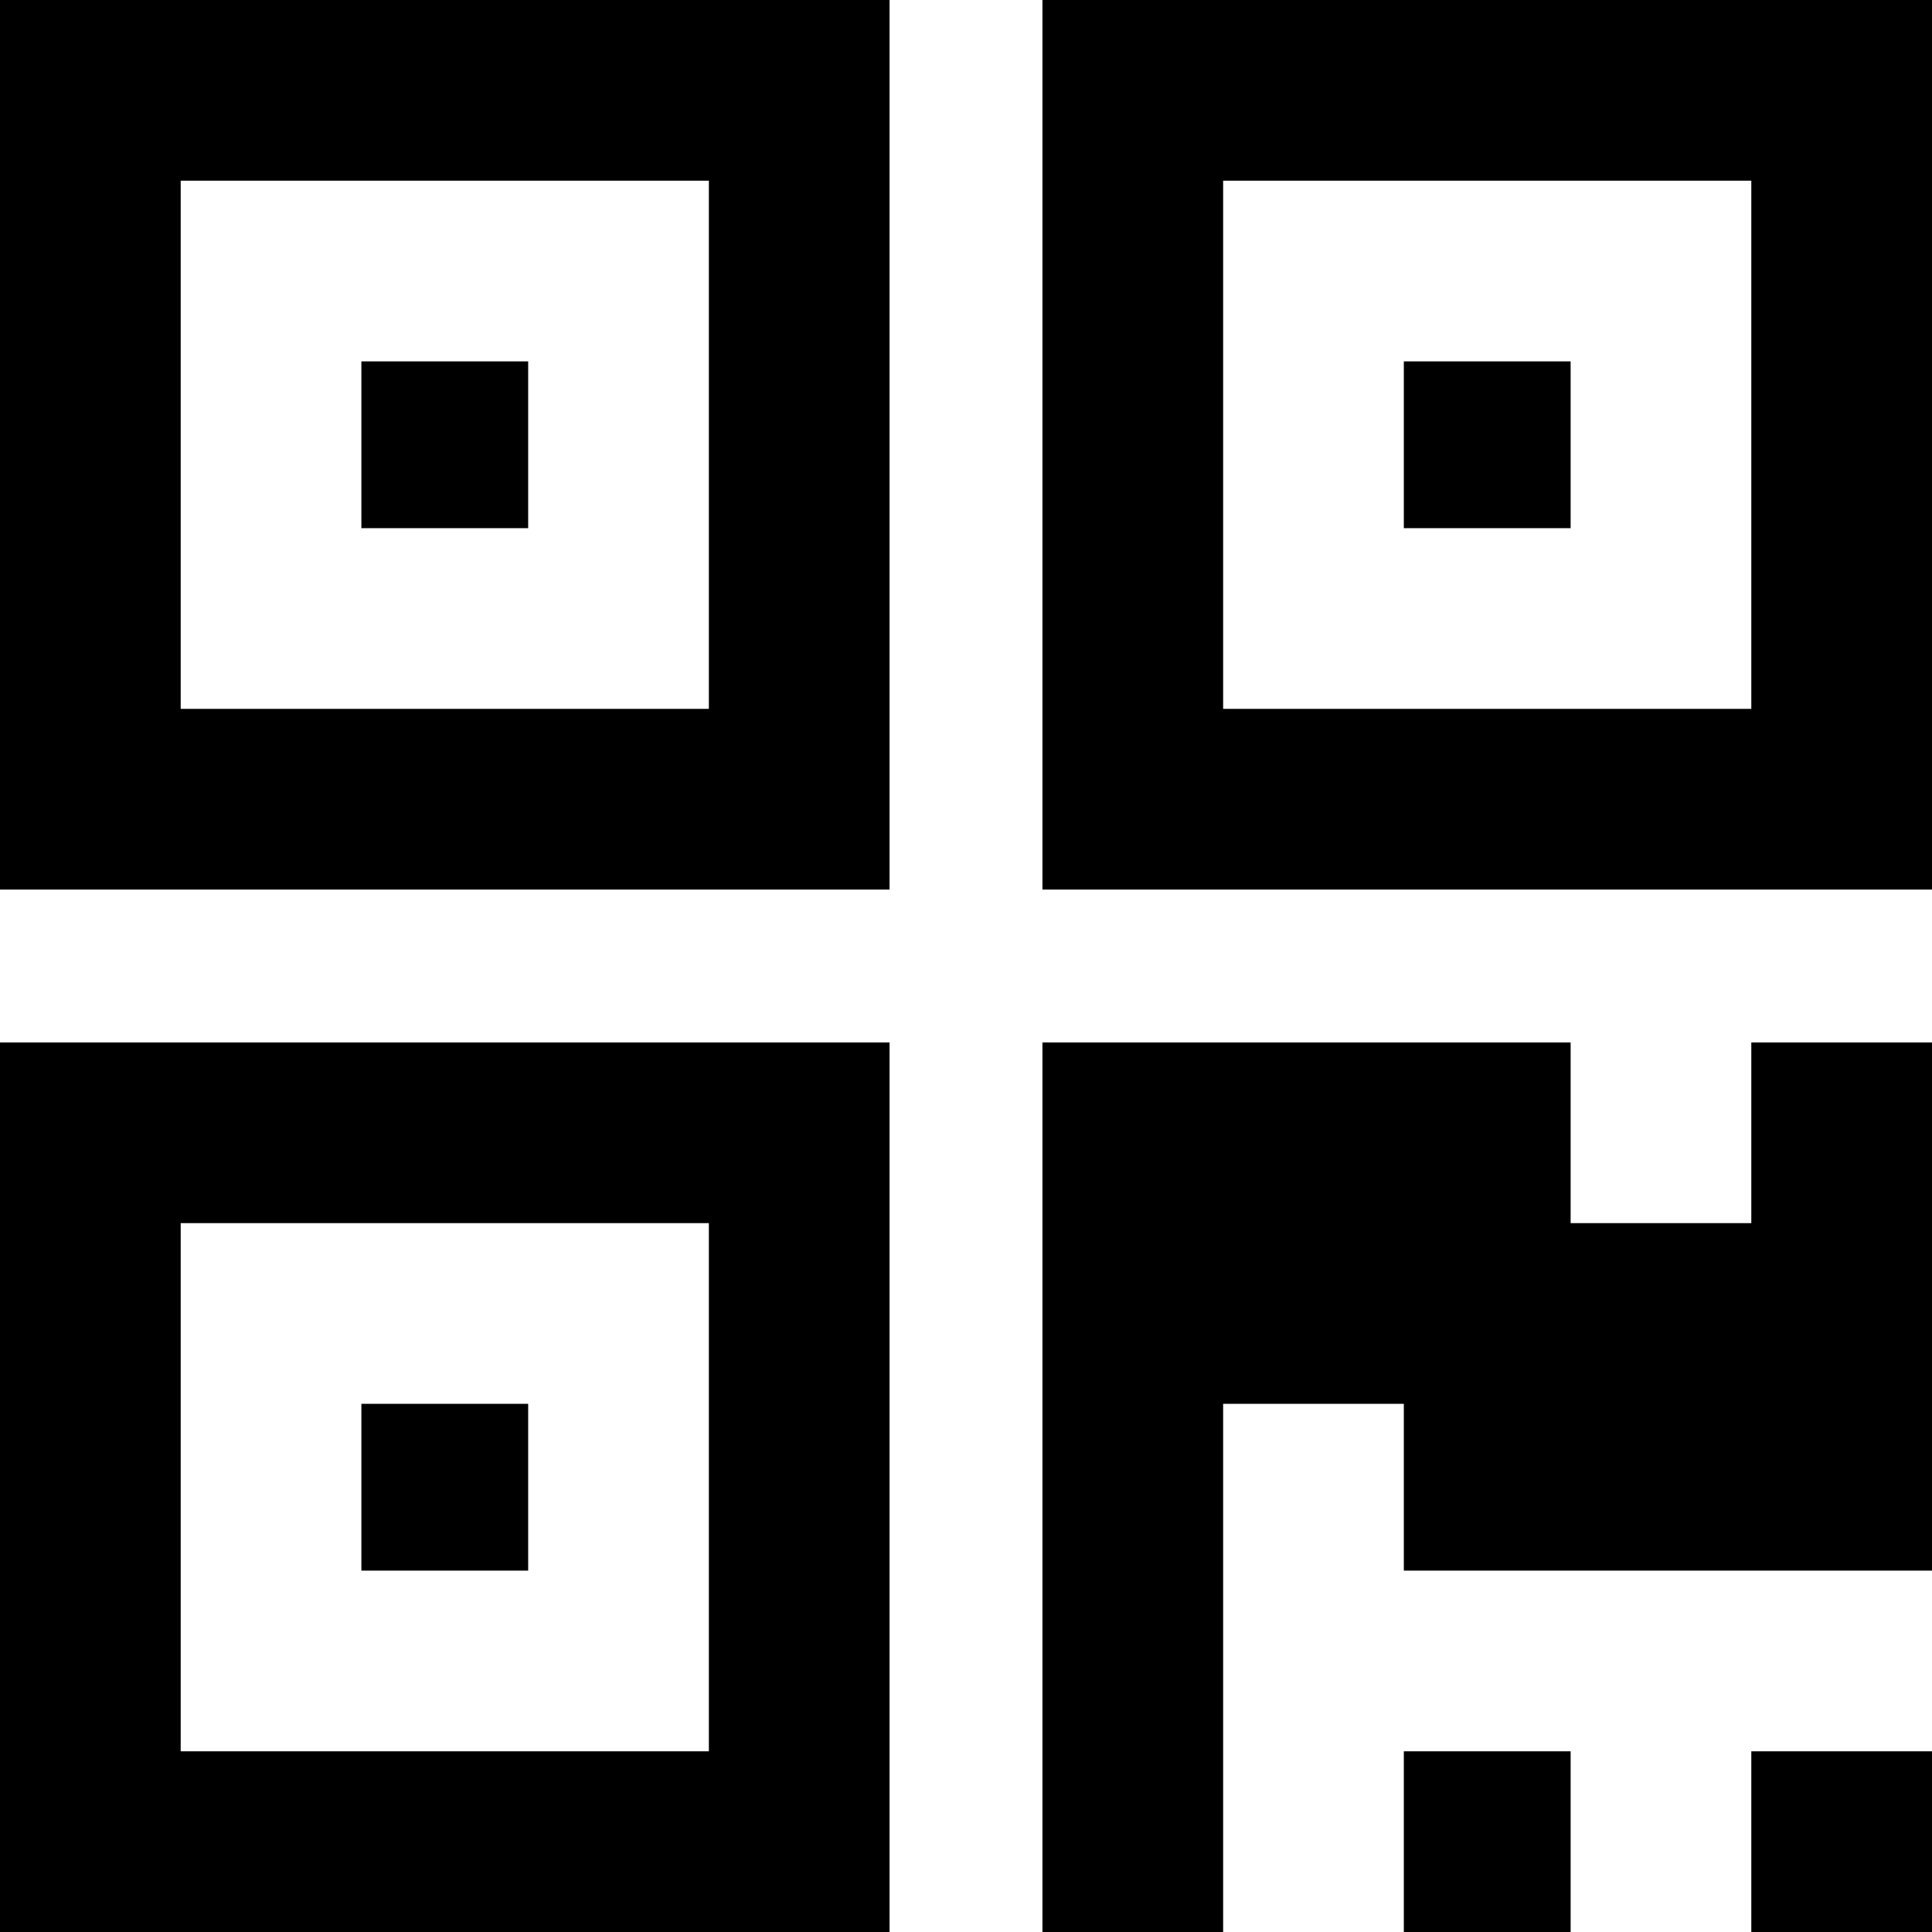
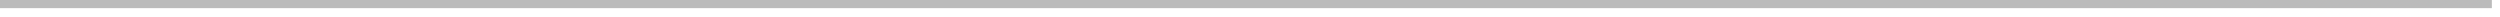
- <svg xmlns="http://www.w3.org/2000/svg" version="1.1" width="139px" height="139px">
-   <g transform="matrix(1 0 0 1 -118 -270 )">
-     <path d="M 26 101  L 38 101  L 38 113  L 26 113  L 26 101  Z M 26 26  L 38 26  L 38 38  L 26 38  L 26 26  Z M 101 26  L 113 26  L 113 38  L 101 38  L 101 26  Z M 13 88  L 13 126  L 51 126  L 51 88  L 13 88  Z M 13 13  L 13 51  L 51 51  L 51 13  L 13 13  Z M 88 13  L 88 51  L 126 51  L 126 13  L 88 13  Z M 0 75  L 64 75  L 64 139  L 0 139  L 0 75  Z M 101 126  L 113 126  L 113 139  L 101 139  L 101 126  Z M 126 126  L 139 126  L 139 139  L 126 139  L 126 126  Z M 126 75  L 139 75  L 139 113  L 101 113  L 101 101  L 88 101  L 88 139  L 75 139  L 75 75  L 113 75  L 113 88  L 126 88  L 126 75  Z M 0 0  L 64 0  L 64 64  L 0 64  L 0 0  Z M 75 0  L 139 0  L 139 64  L 75 64  L 75 0  Z " fill-rule="nonzero" fill="#000000" stroke="none" transform="matrix(1 0 0 1 118 270 )" />
+ <svg xmlns="http://www.w3.org/2000/svg" version="1.1" width="307px" height="2px">
+   <g transform="matrix(1 0 0 1 -37 -71 )">
+     <path d="M 37 71.5  L 343 71.5  " stroke-width="1" stroke="#bbbbbb" fill="none" />
  </g>
</svg>
